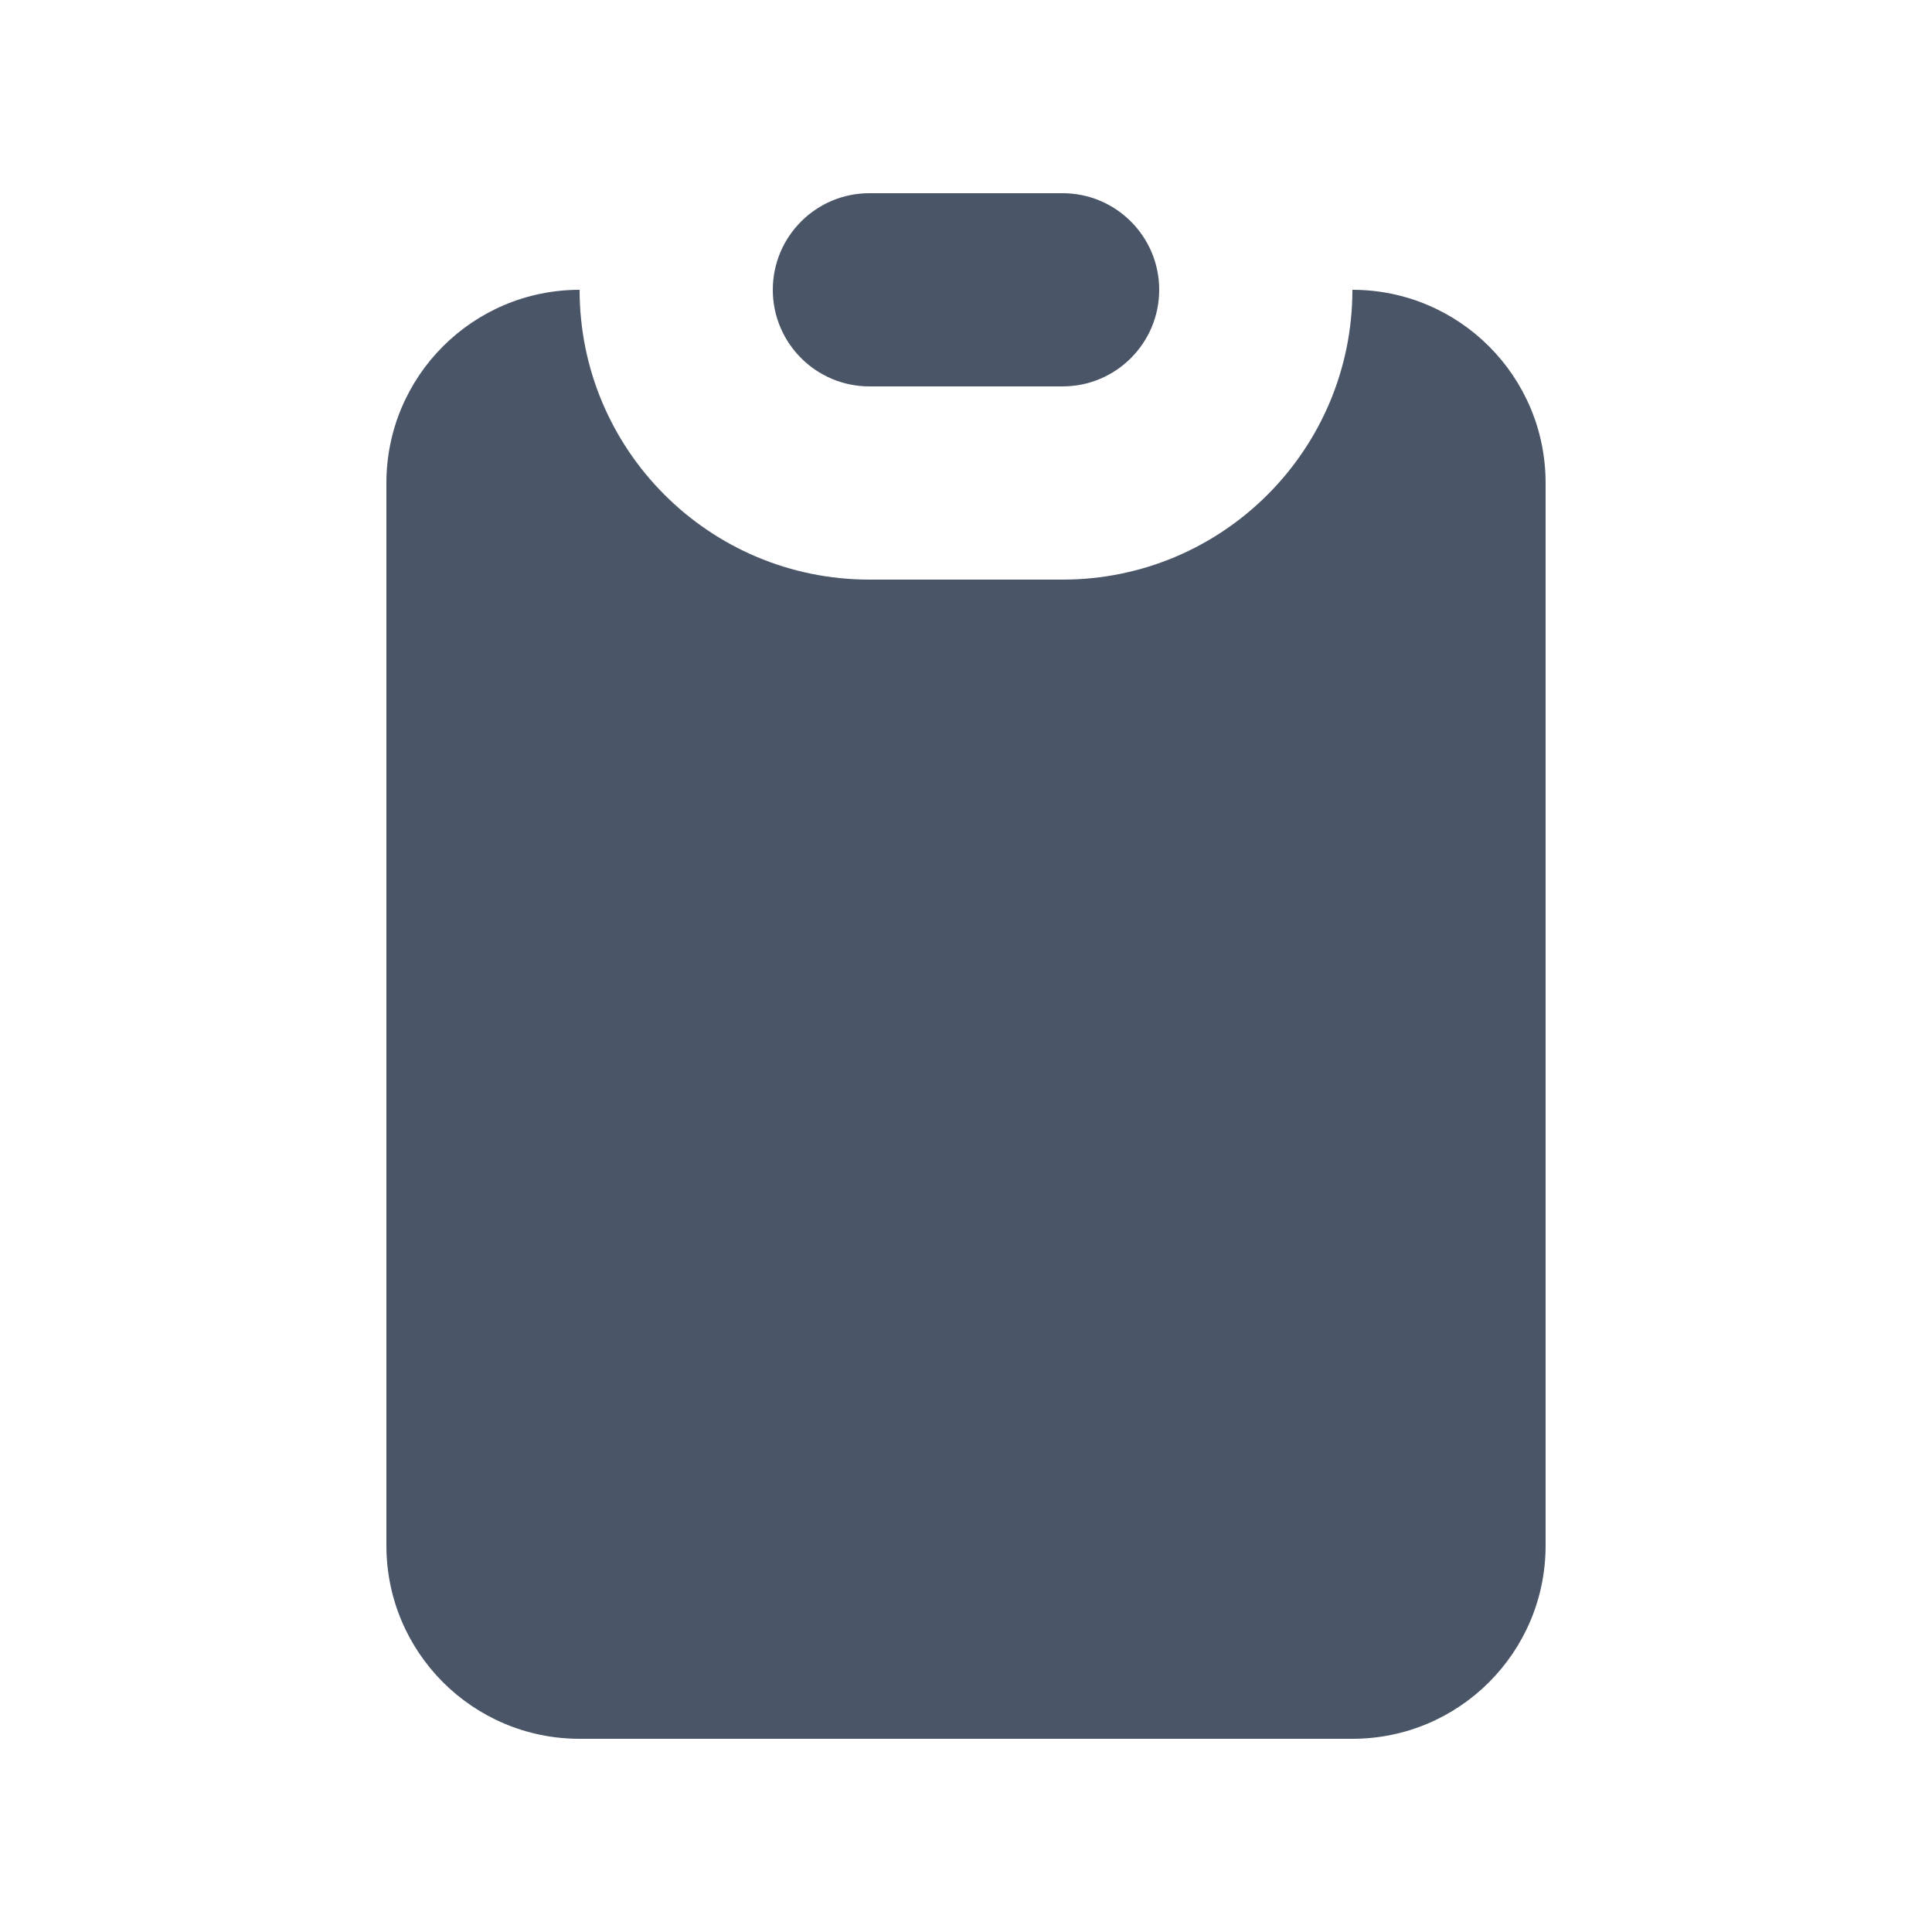
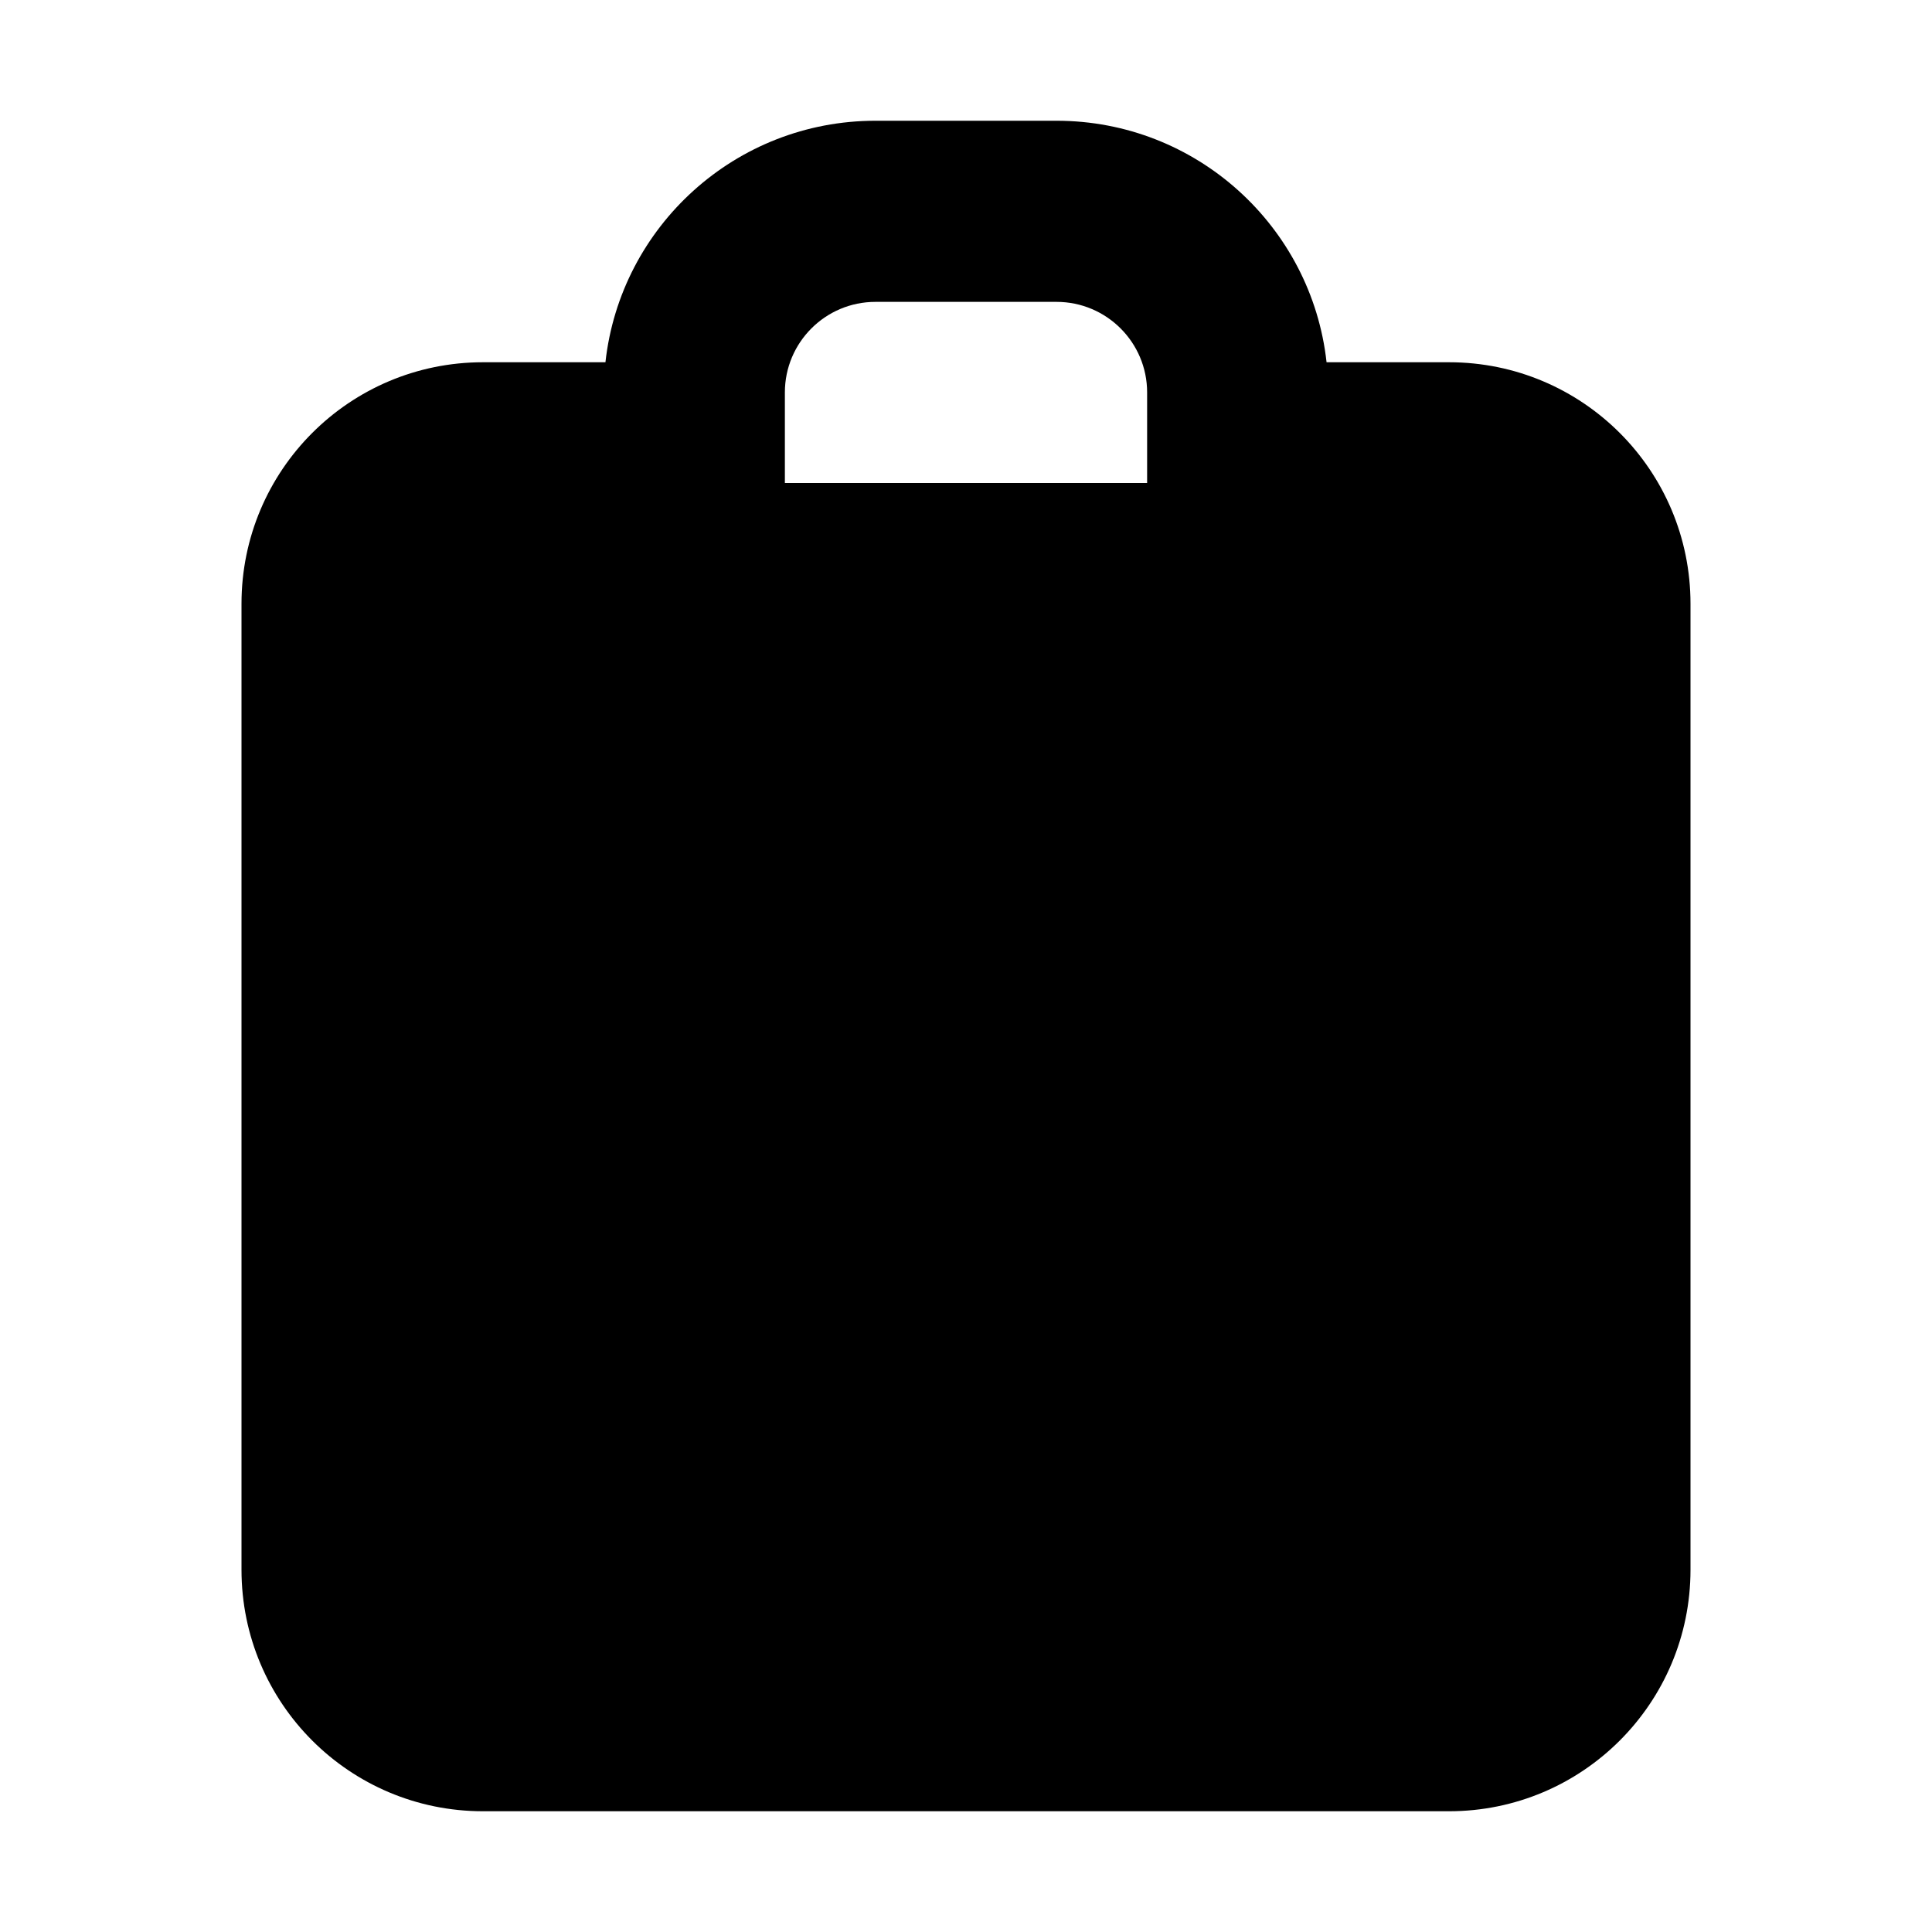
- <svg xmlns="http://www.w3.org/2000/svg" width="20" height="20" viewBox="0 0 20 20" fill="none">
-   <path d="M8 3C8 2.448 8.448 2 9 2H11C11.552 2 12 2.448 12 3C12 3.552 11.552 4 11 4H9C8.448 4 8 3.552 8 3Z" fill="#4A5568" />
-   <path d="M6 3C4.895 3 4 3.895 4 5V16C4 17.105 4.895 18 6 18H14C15.105 18 16 17.105 16 16V5C16 3.895 15.105 3 14 3C14 4.657 12.657 6 11 6H9C7.343 6 6 4.657 6 3Z" fill="#4A5568" />
+ <svg xmlns="http://www.w3.org/2000/svg" width="16" height="16" viewBox="0 0 16 16" fill="none">
+   <path fill-rule="evenodd" clip-rule="evenodd" d="M10.986 3H12C13.105 3 14 3.895 14 5V13C14 14.105 13.105 15 12 15H4C2.895 15 2 14.105 2 13V5C2 3.895 2.895 3 4 3H5.014C5.138 1.875 6.092 1 7.25 1H8.75C9.908 1 10.862 1.875 10.986 3ZM9.5 4V3.25C9.5 2.836 9.164 2.5 8.75 2.5H7.25C6.836 2.5 6.5 2.836 6.5 3.25V4H9.5Z" fill="black" />
</svg>
